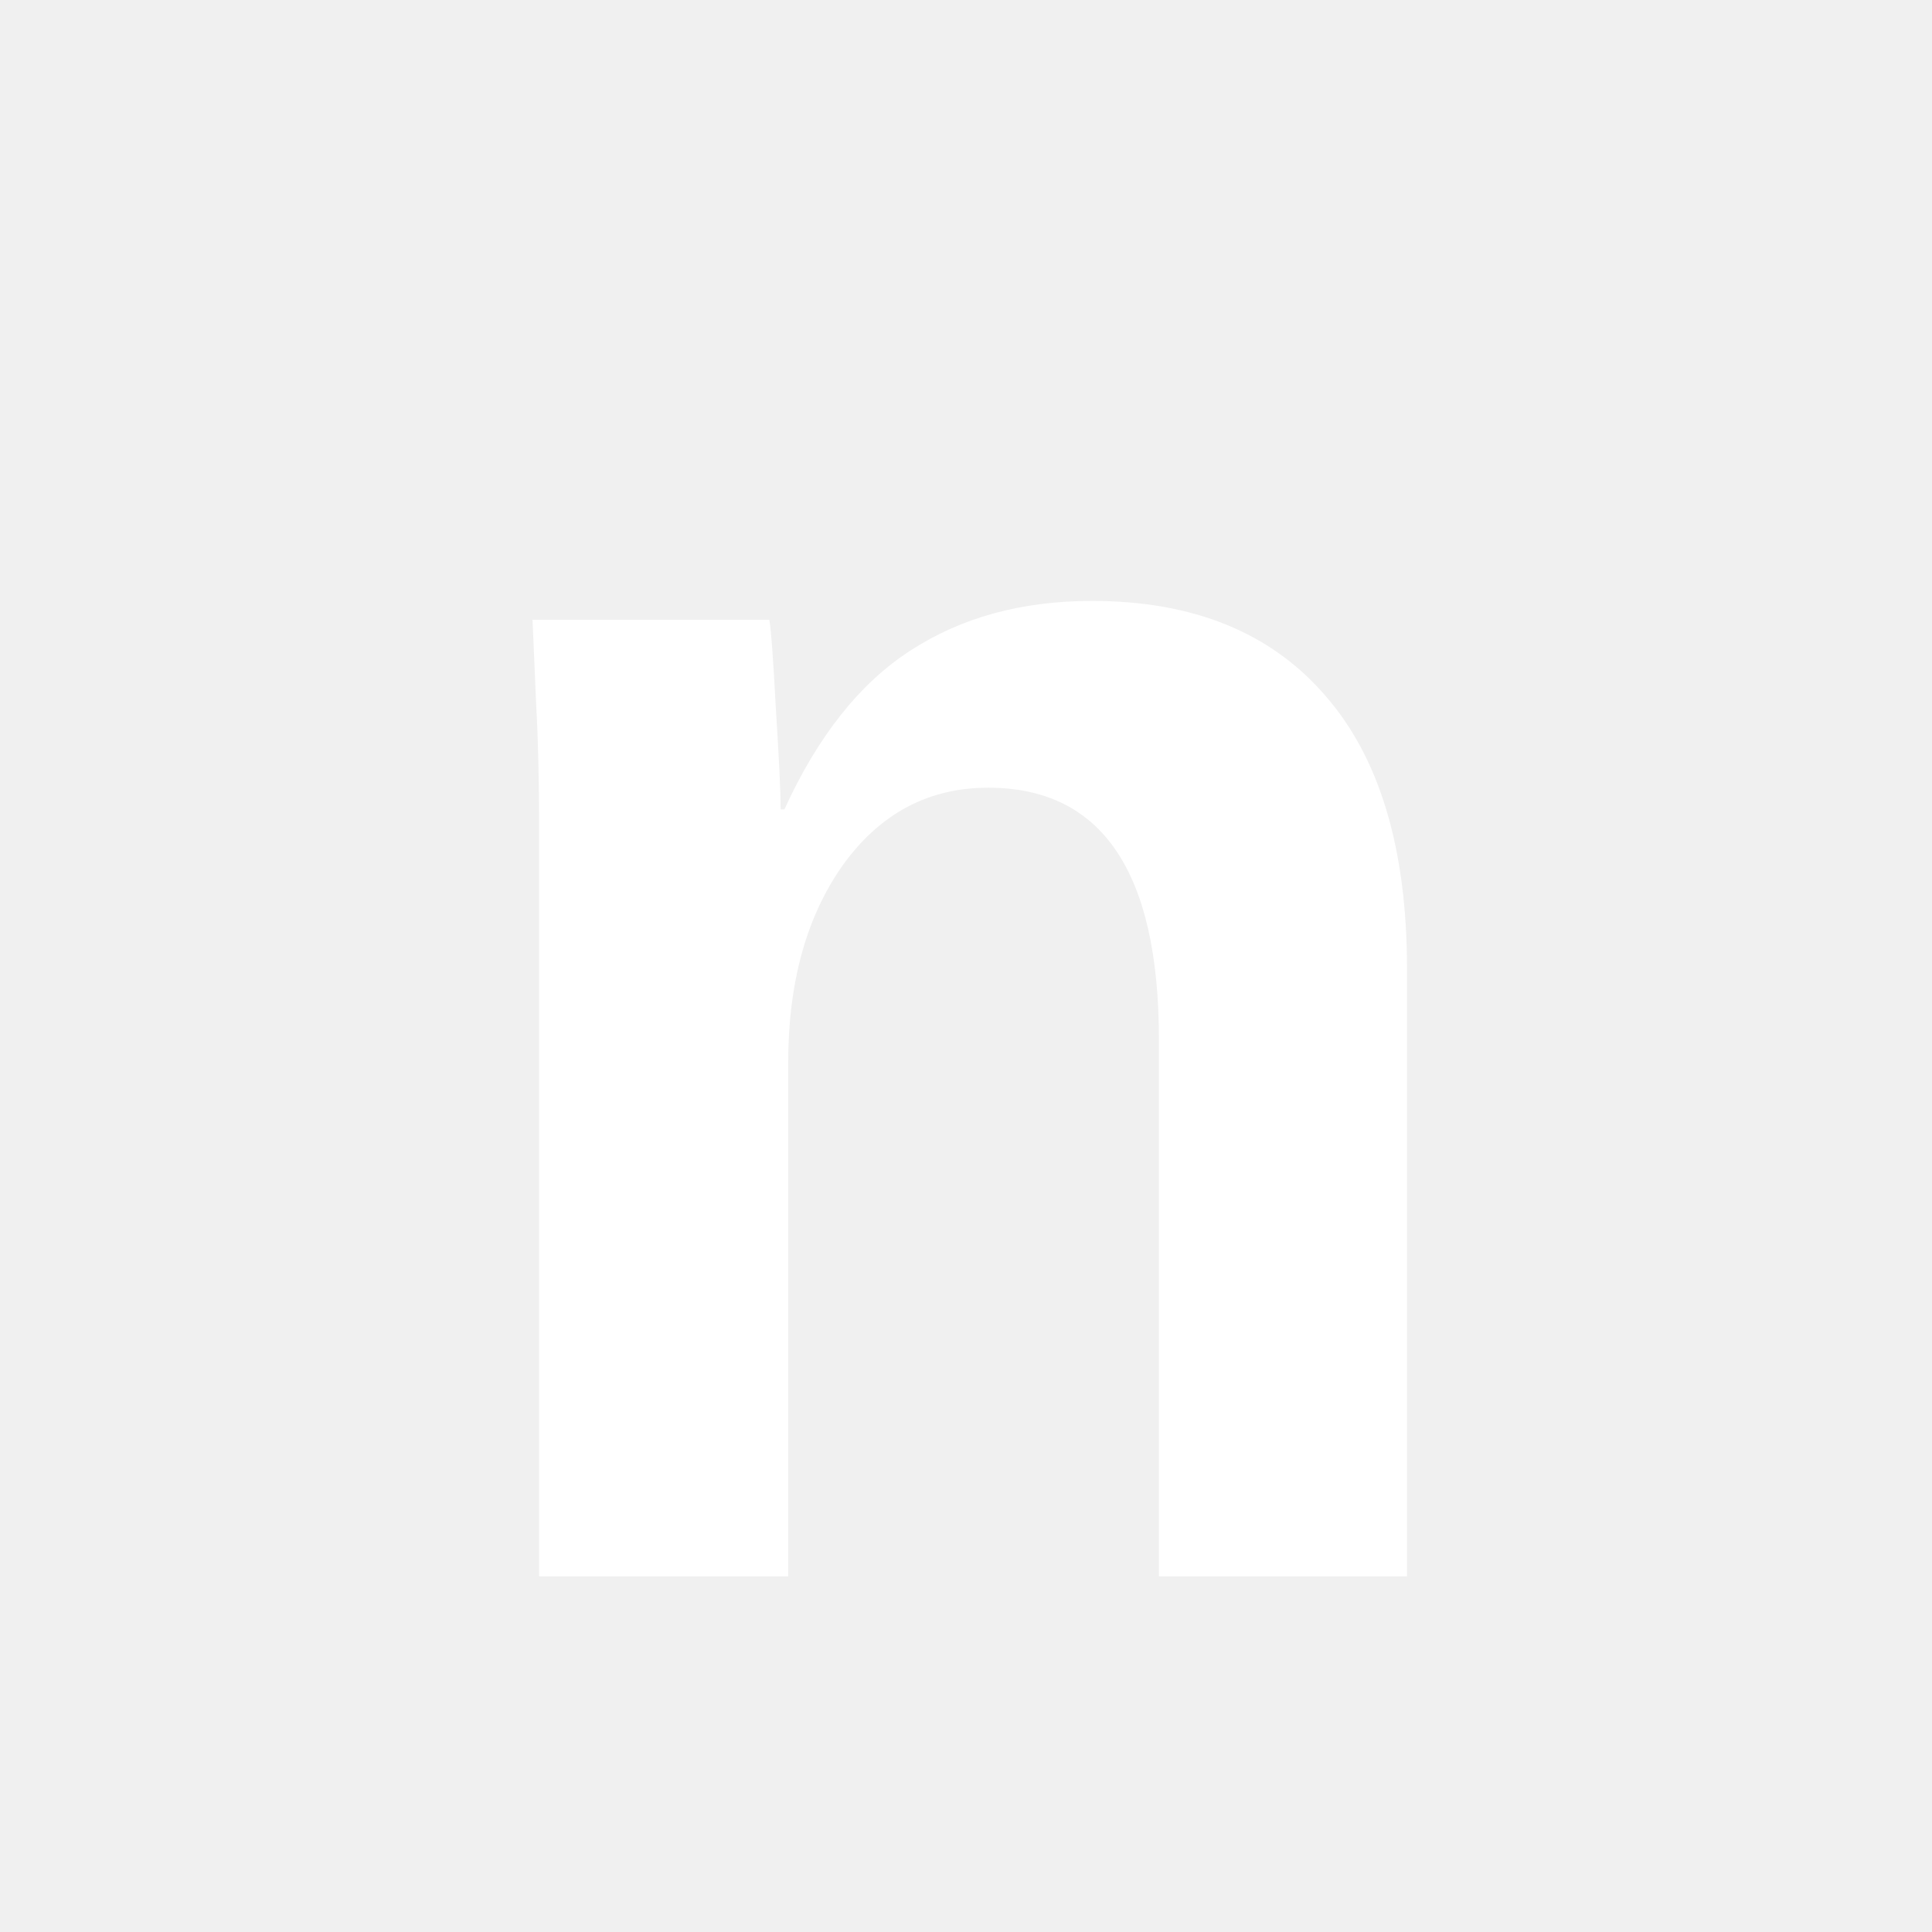
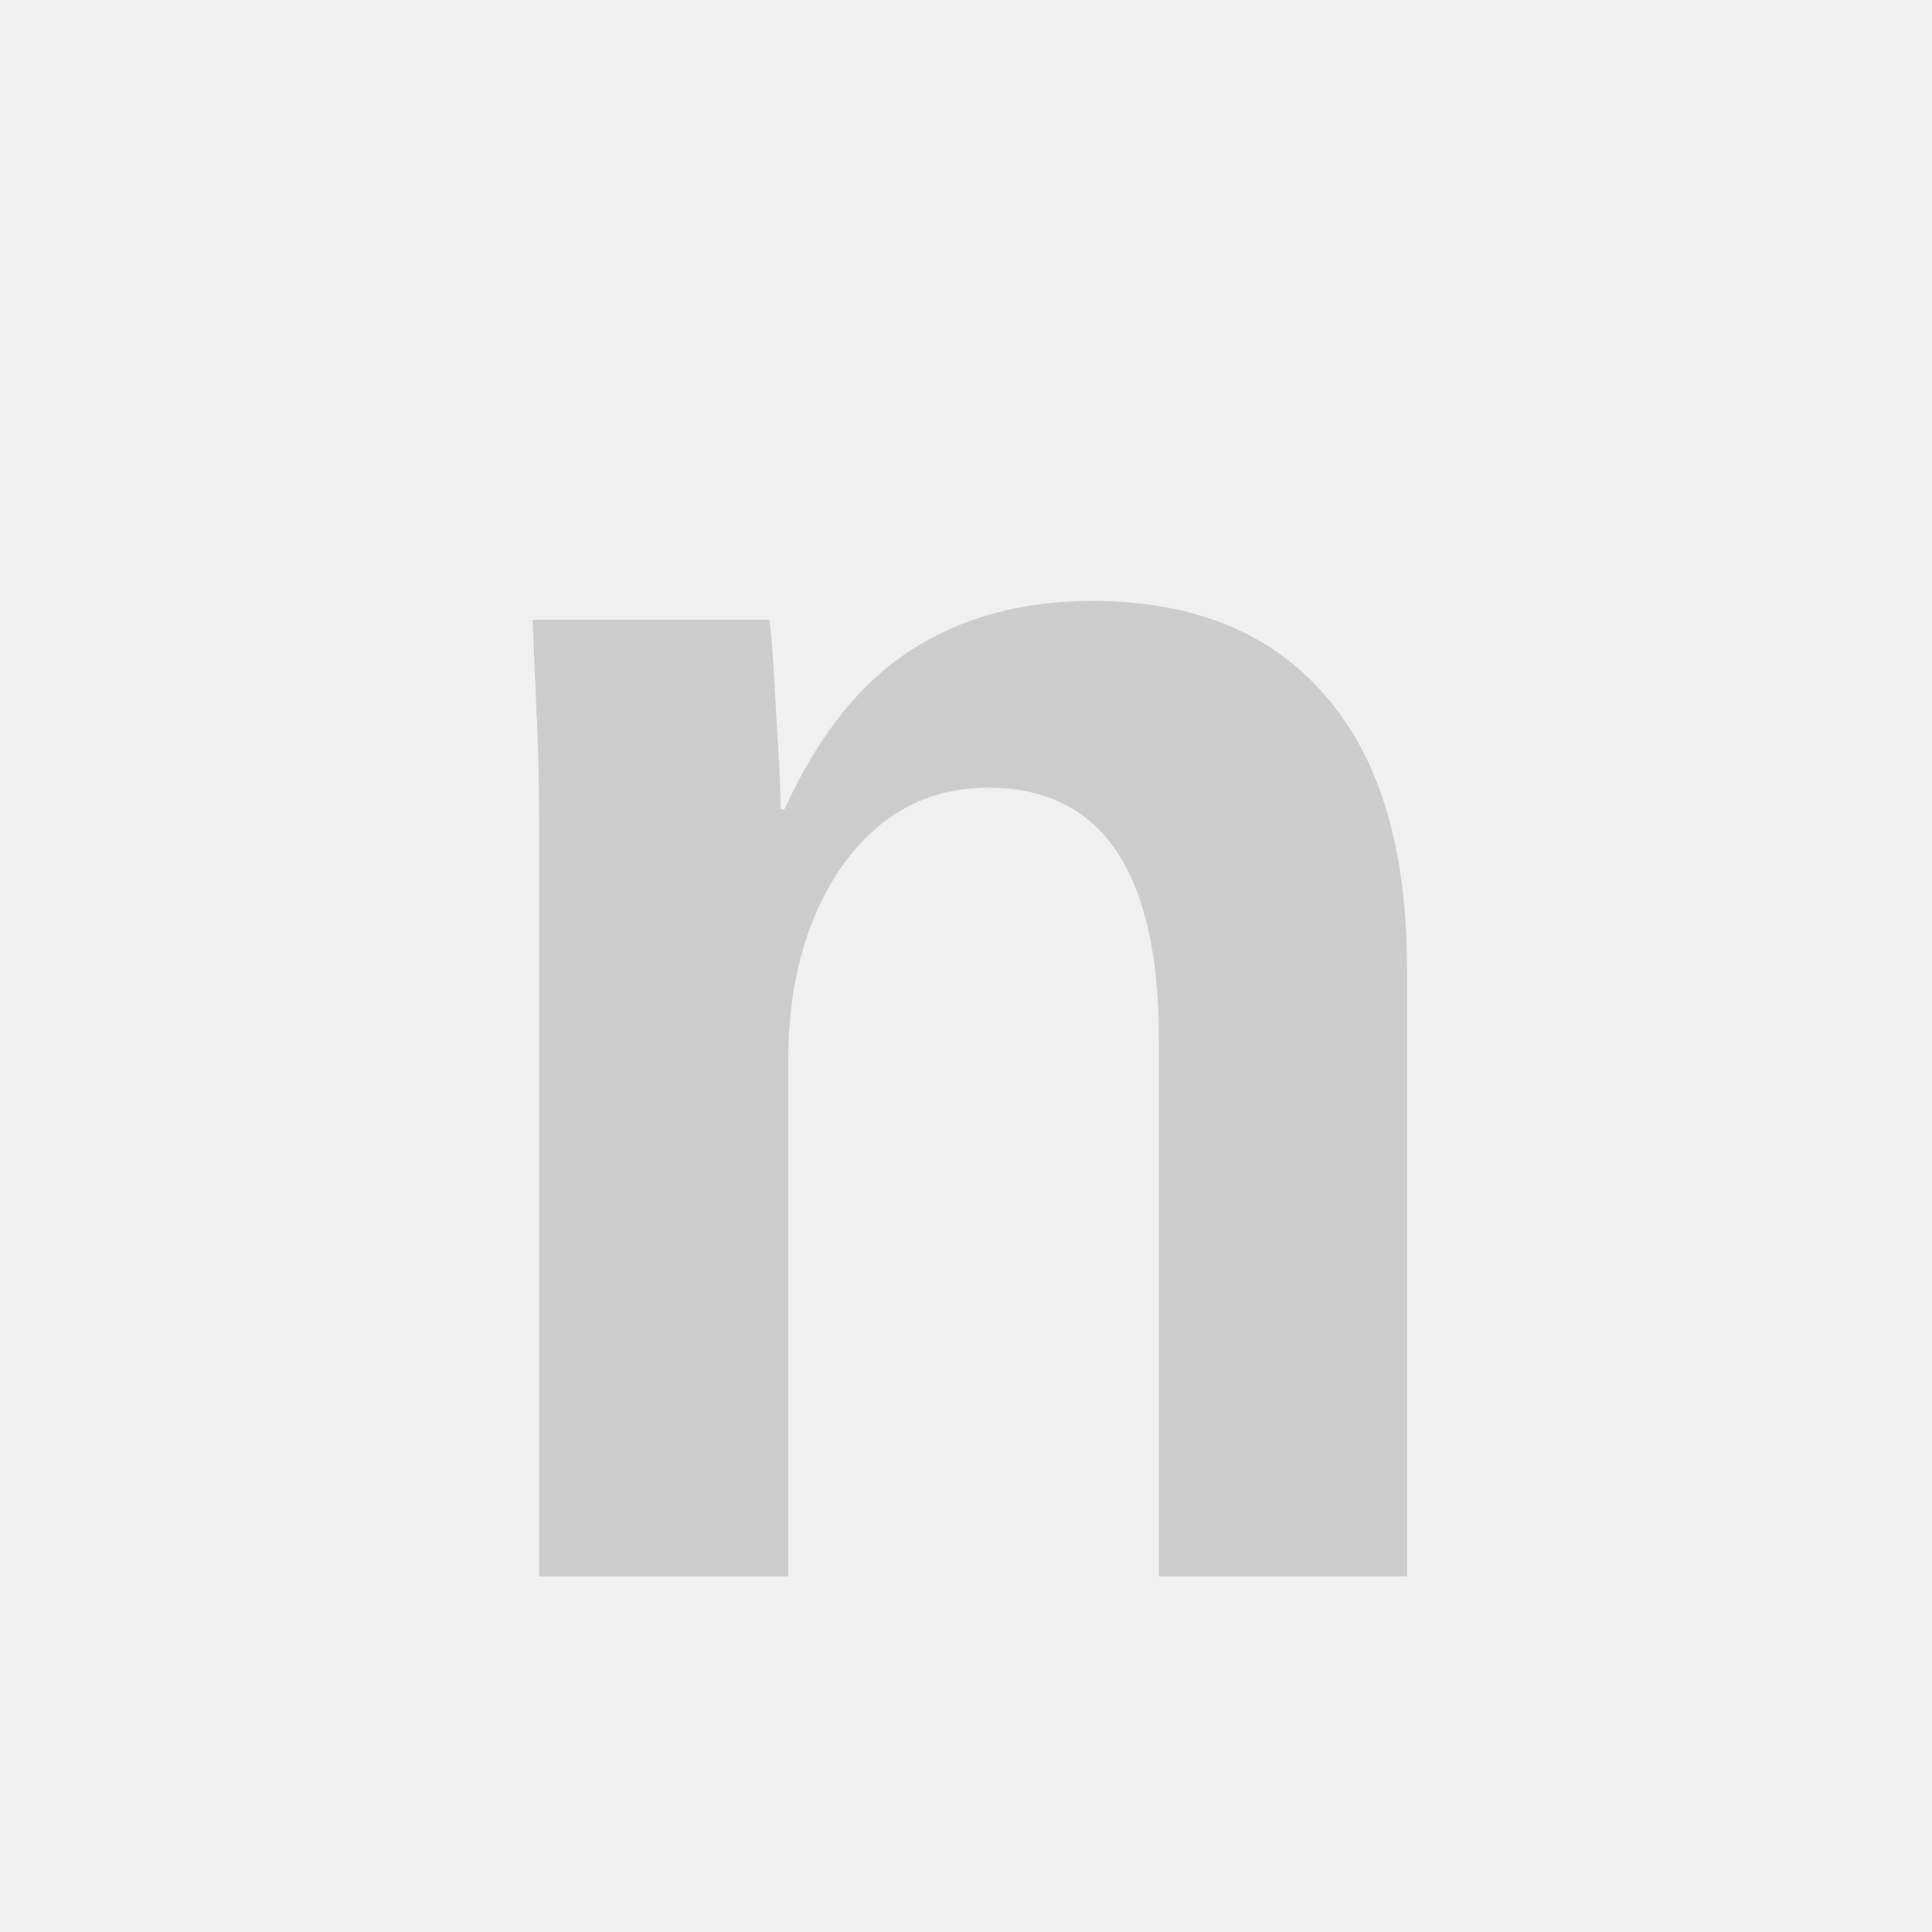
<svg xmlns="http://www.w3.org/2000/svg" viewBox="0 0 32 32">
  <style>
    .small {font: bold 30px "Arial";}
  </style>
-   <text x="50%" y="55%" fill="#ffffff" class="small" dominant-baseline="middle" text-anchor="middle">n</text>
+   <text x="50%" y="55%" fill="#cccccc" class="small" dominant-baseline="middle" text-anchor="middle">n</text>
</svg>
